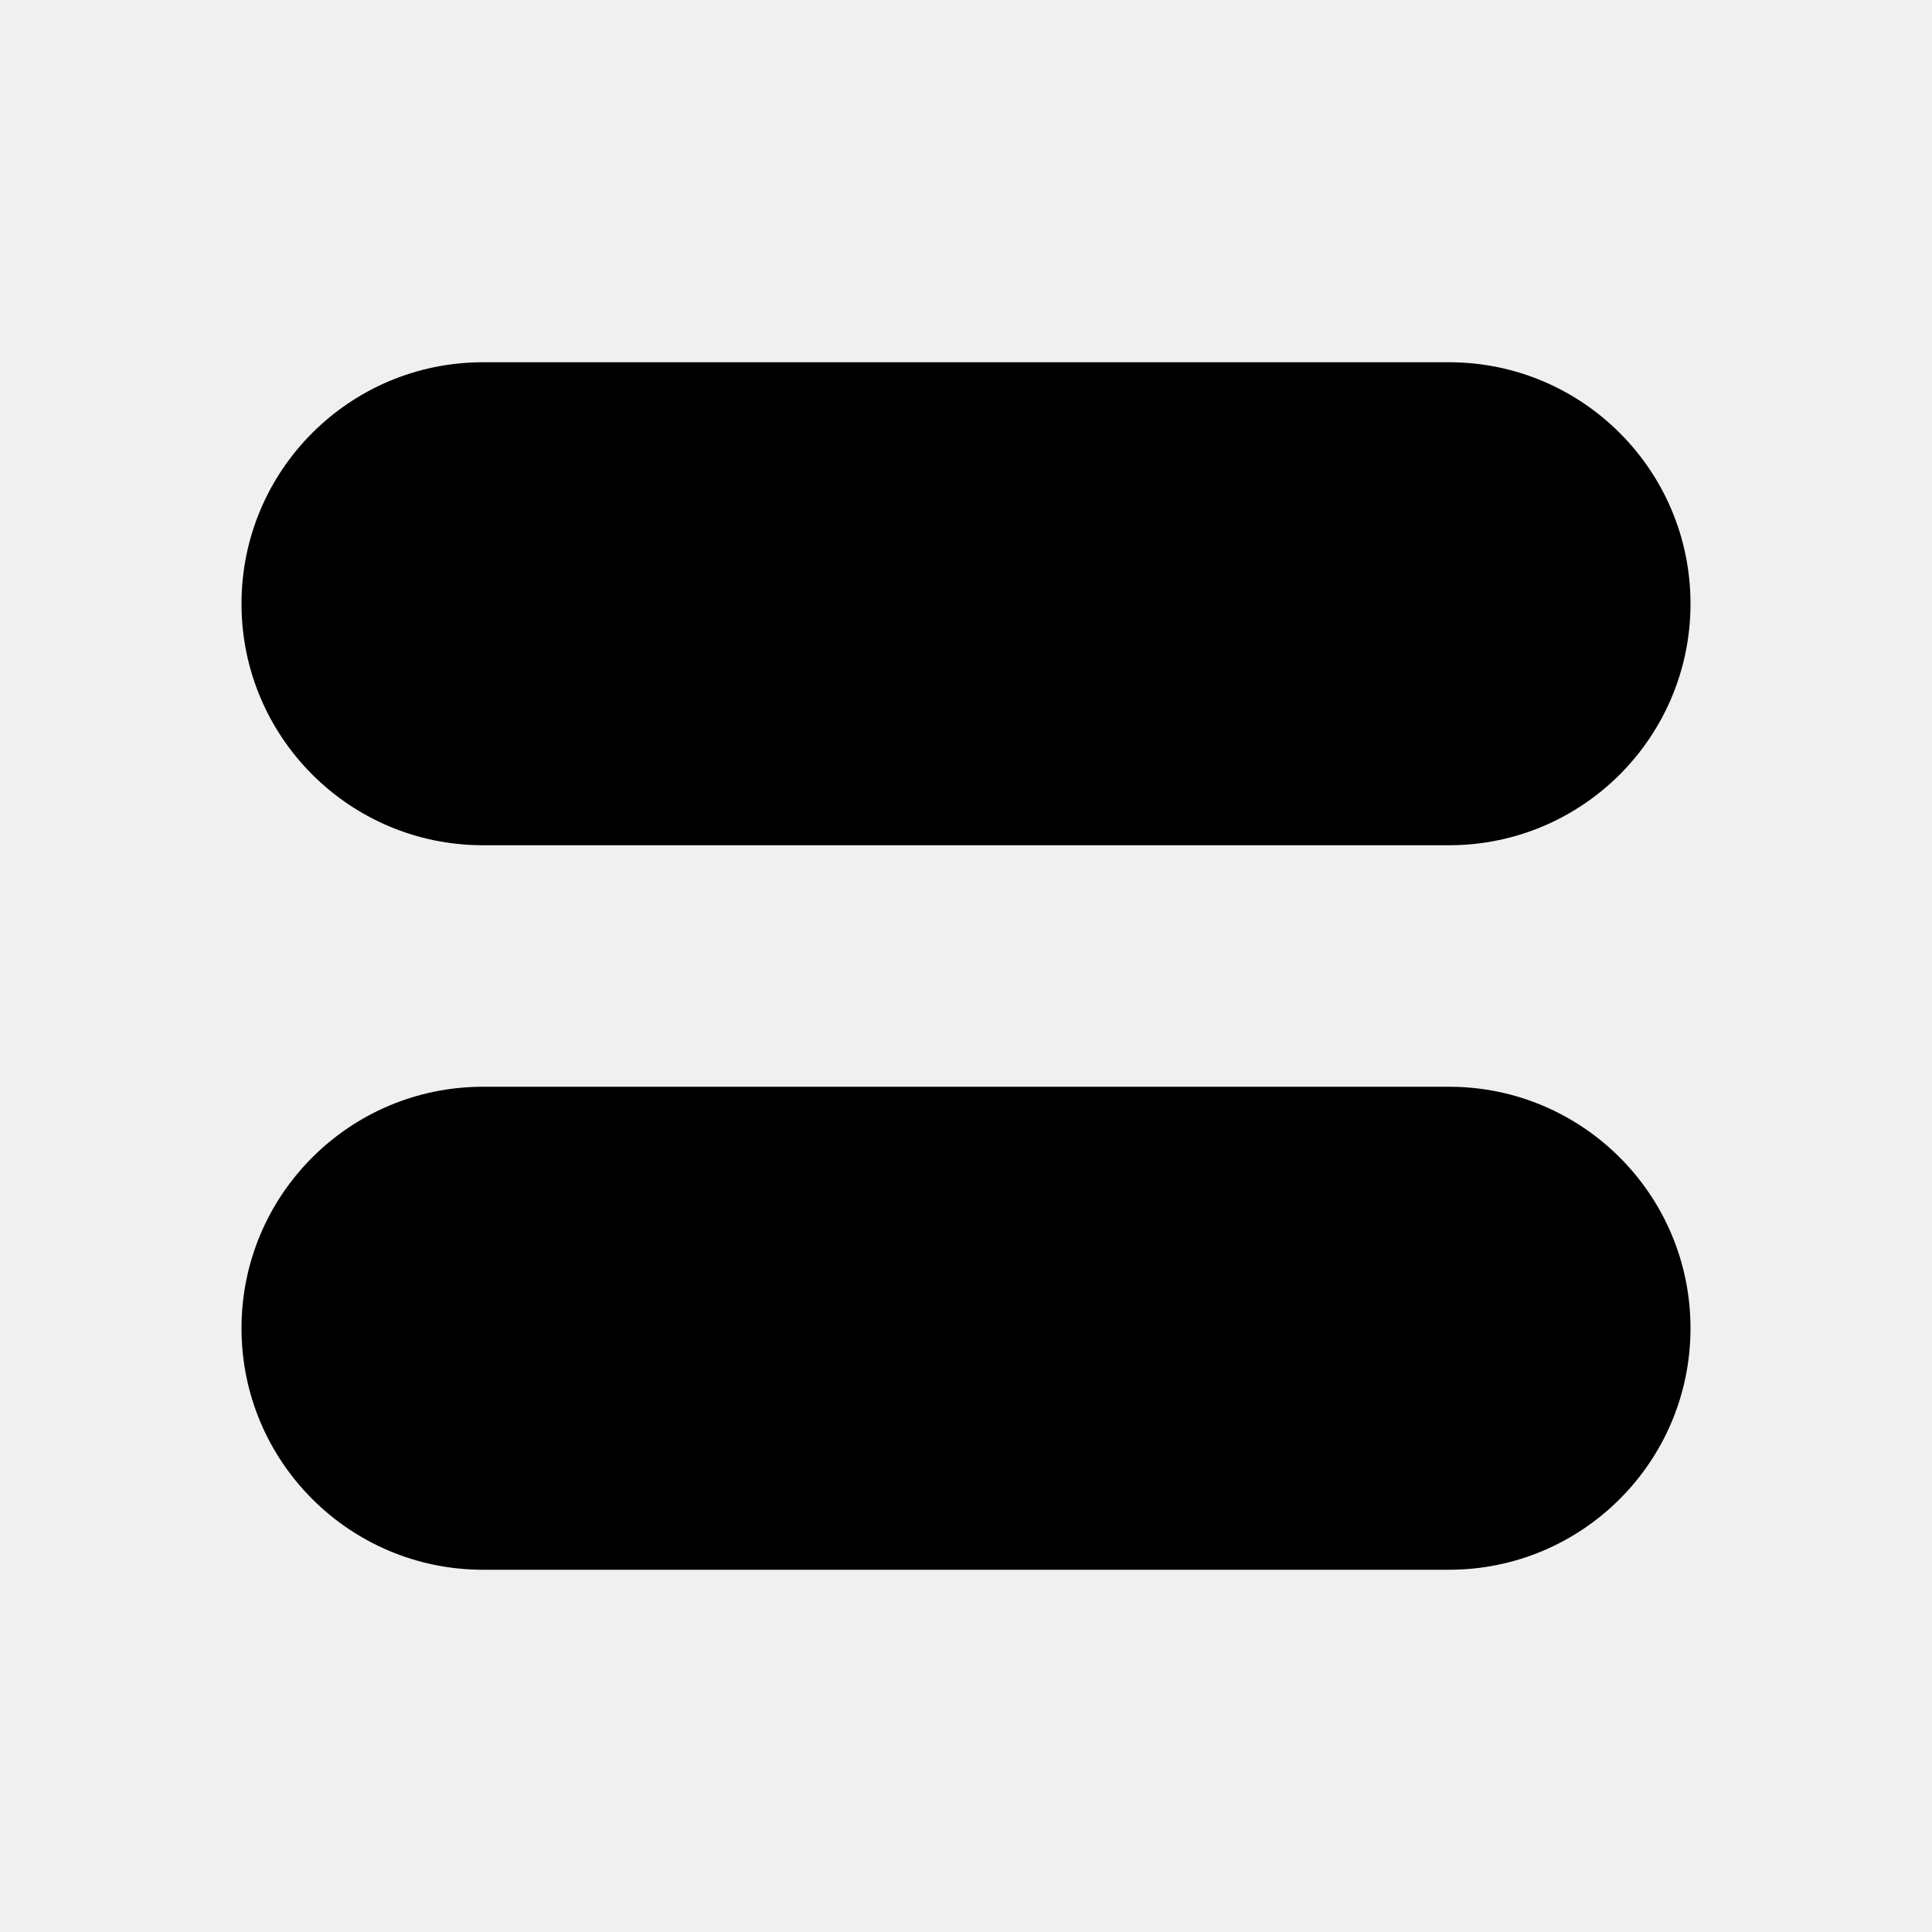
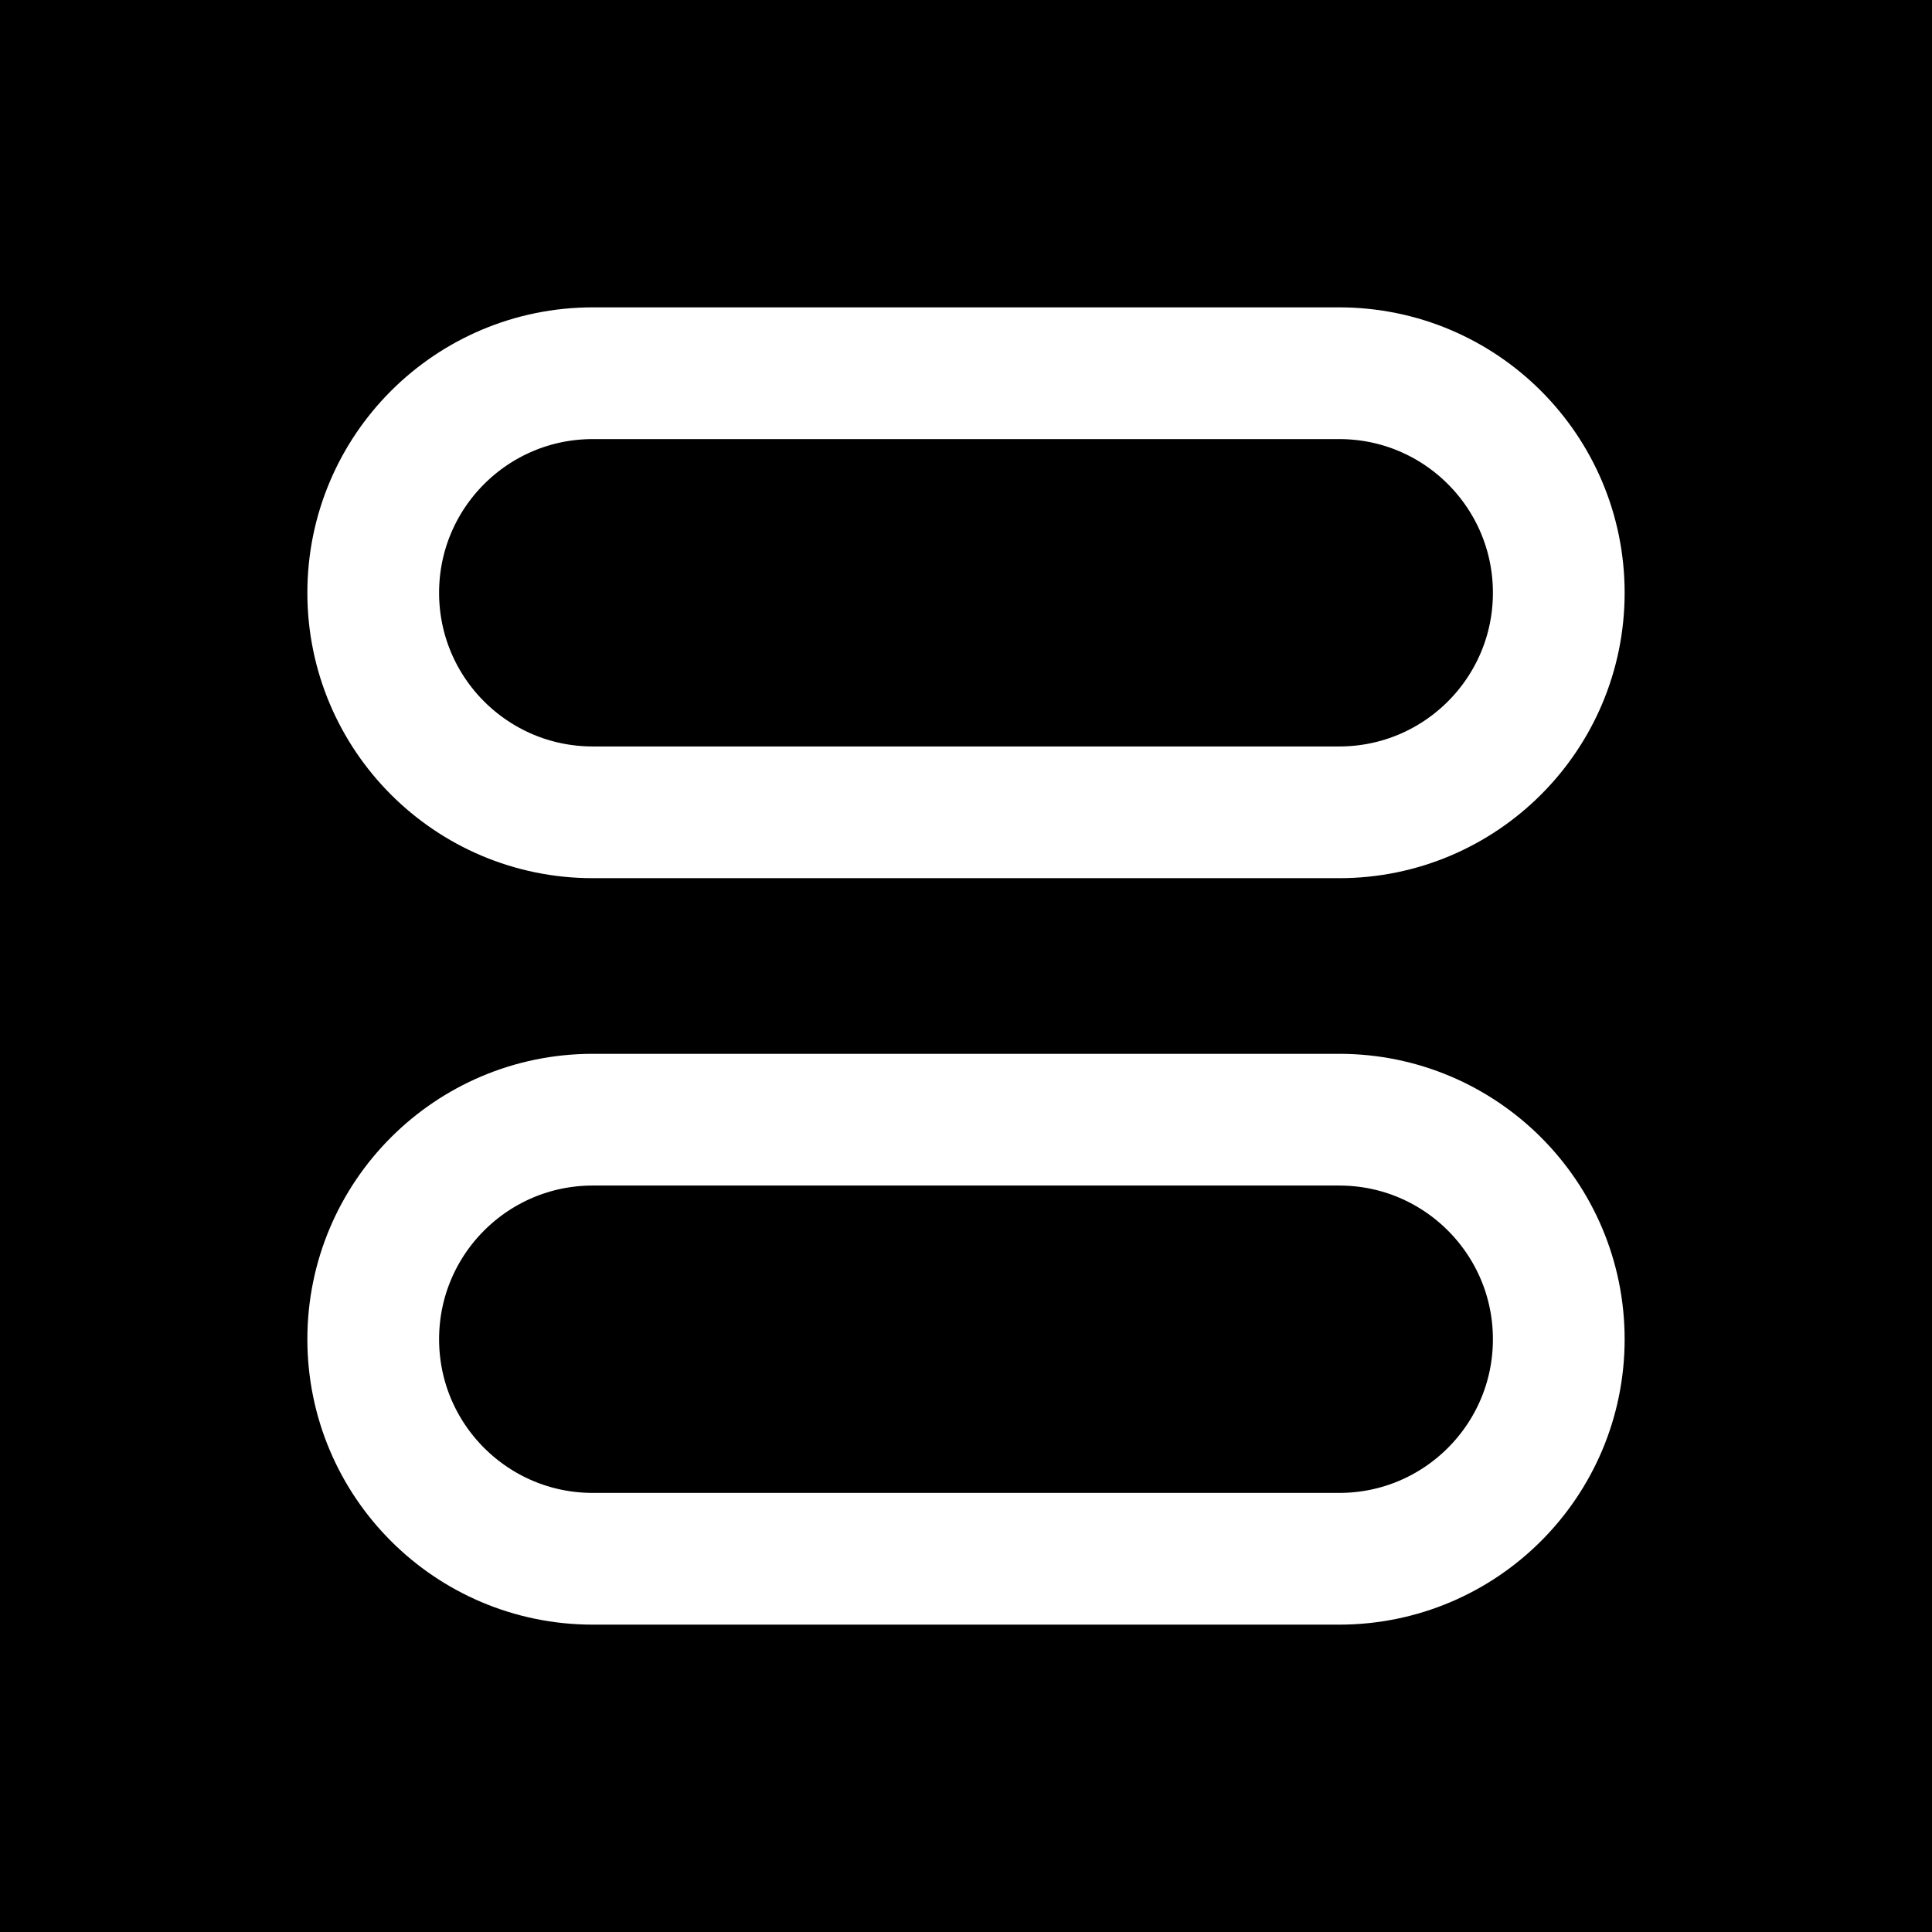
- <svg xmlns="http://www.w3.org/2000/svg" width="32" height="32" viewBox="0 0 32 32" fill="none">
-   <rect x="4" y="6" width="24" height="8" rx="4" fill="#000000" />
-   <rect x="4" y="18" width="24" height="8" rx="4" fill="#000000" />
+ <svg xmlns="http://www.w3.org/2000/svg" width="44" height="44" viewBox="0 0 44 44" fill="none">
+   <rect width="44" height="44" fill="black" />
+   <rect x="8.5" y="8.5" width="27" height="10" rx="5" stroke="white" stroke-width="3" />
+   <rect x="8.5" y="25.5" width="27" height="10" rx="5" stroke="white" stroke-width="3" />
</svg>
